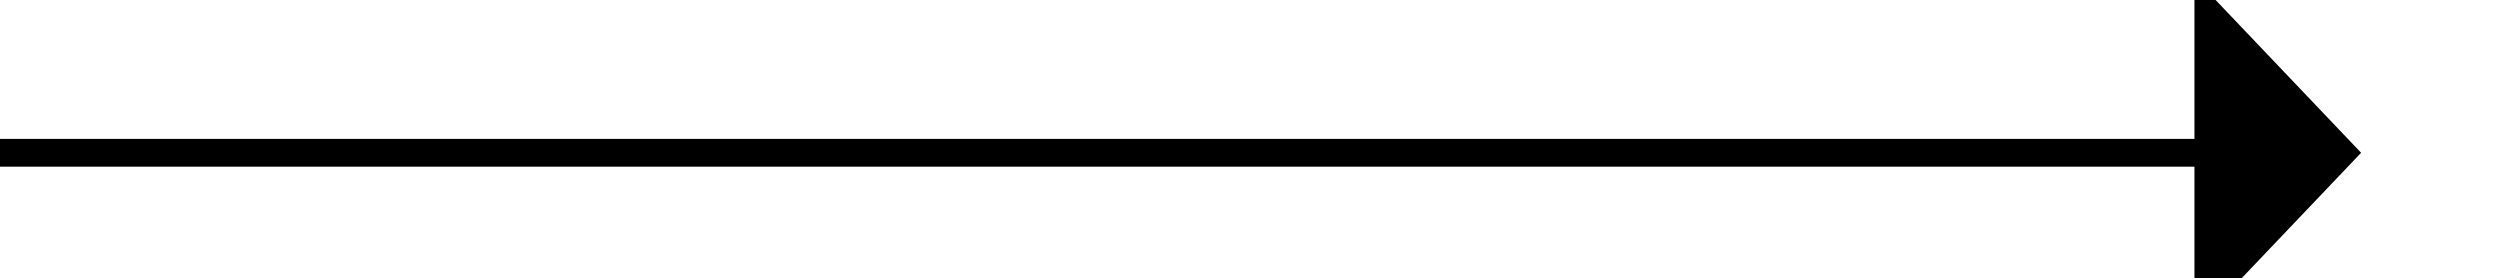
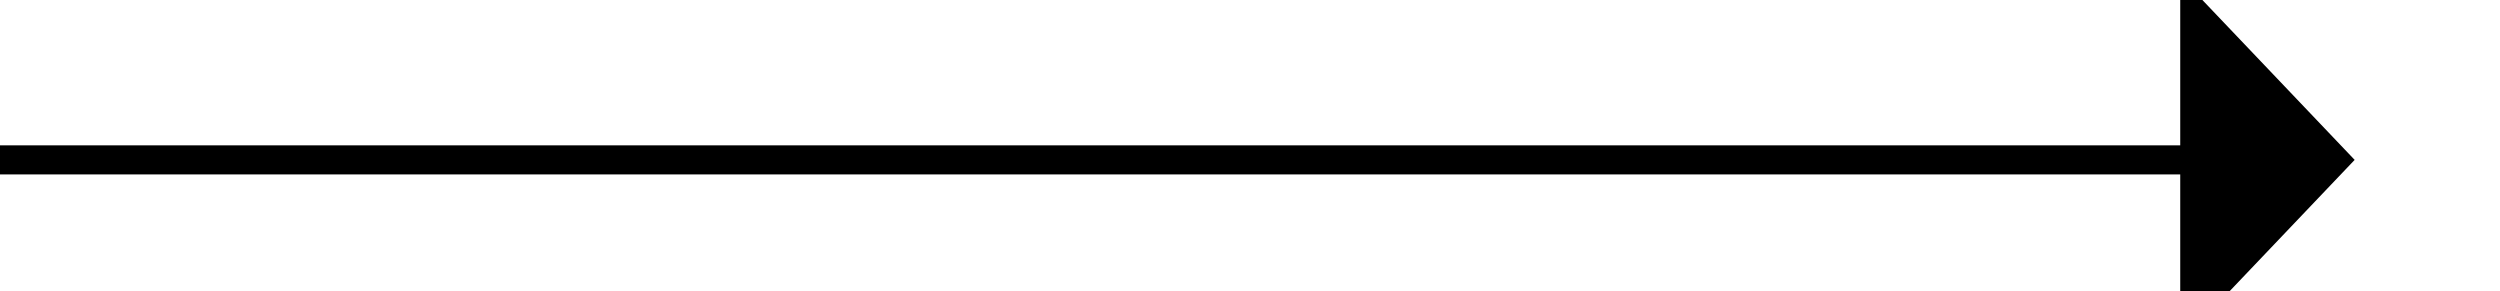
- <svg xmlns="http://www.w3.org/2000/svg" version="1.1" width="90px" height="10px" preserveAspectRatio="xMinYMid meet" viewBox="270 702  90 8">
-   <path d="M 270 706.5  L 350 706.5  " stroke-width="1" stroke="#000000" fill="none" />
-   <path d="M 349 712.8  L 355 706.5  L 349 700.2  L 349 712.8  Z " fill-rule="nonzero" fill="#000000" stroke="none" />
+ <svg xmlns="http://www.w3.org/2000/svg" version="1.1" width="86px" height="10px" preserveAspectRatio="xMinYMid meet" viewBox="273 484  86 8">
+   <path d="M 273 488.5  L 349 488.5  " stroke-width="1" stroke="#000000" fill="none" />
+   <path d="M 348 494.8  L 354 488.5  L 348 482.2  L 348 494.8  Z " fill-rule="nonzero" fill="#000000" stroke="none" />
</svg>
